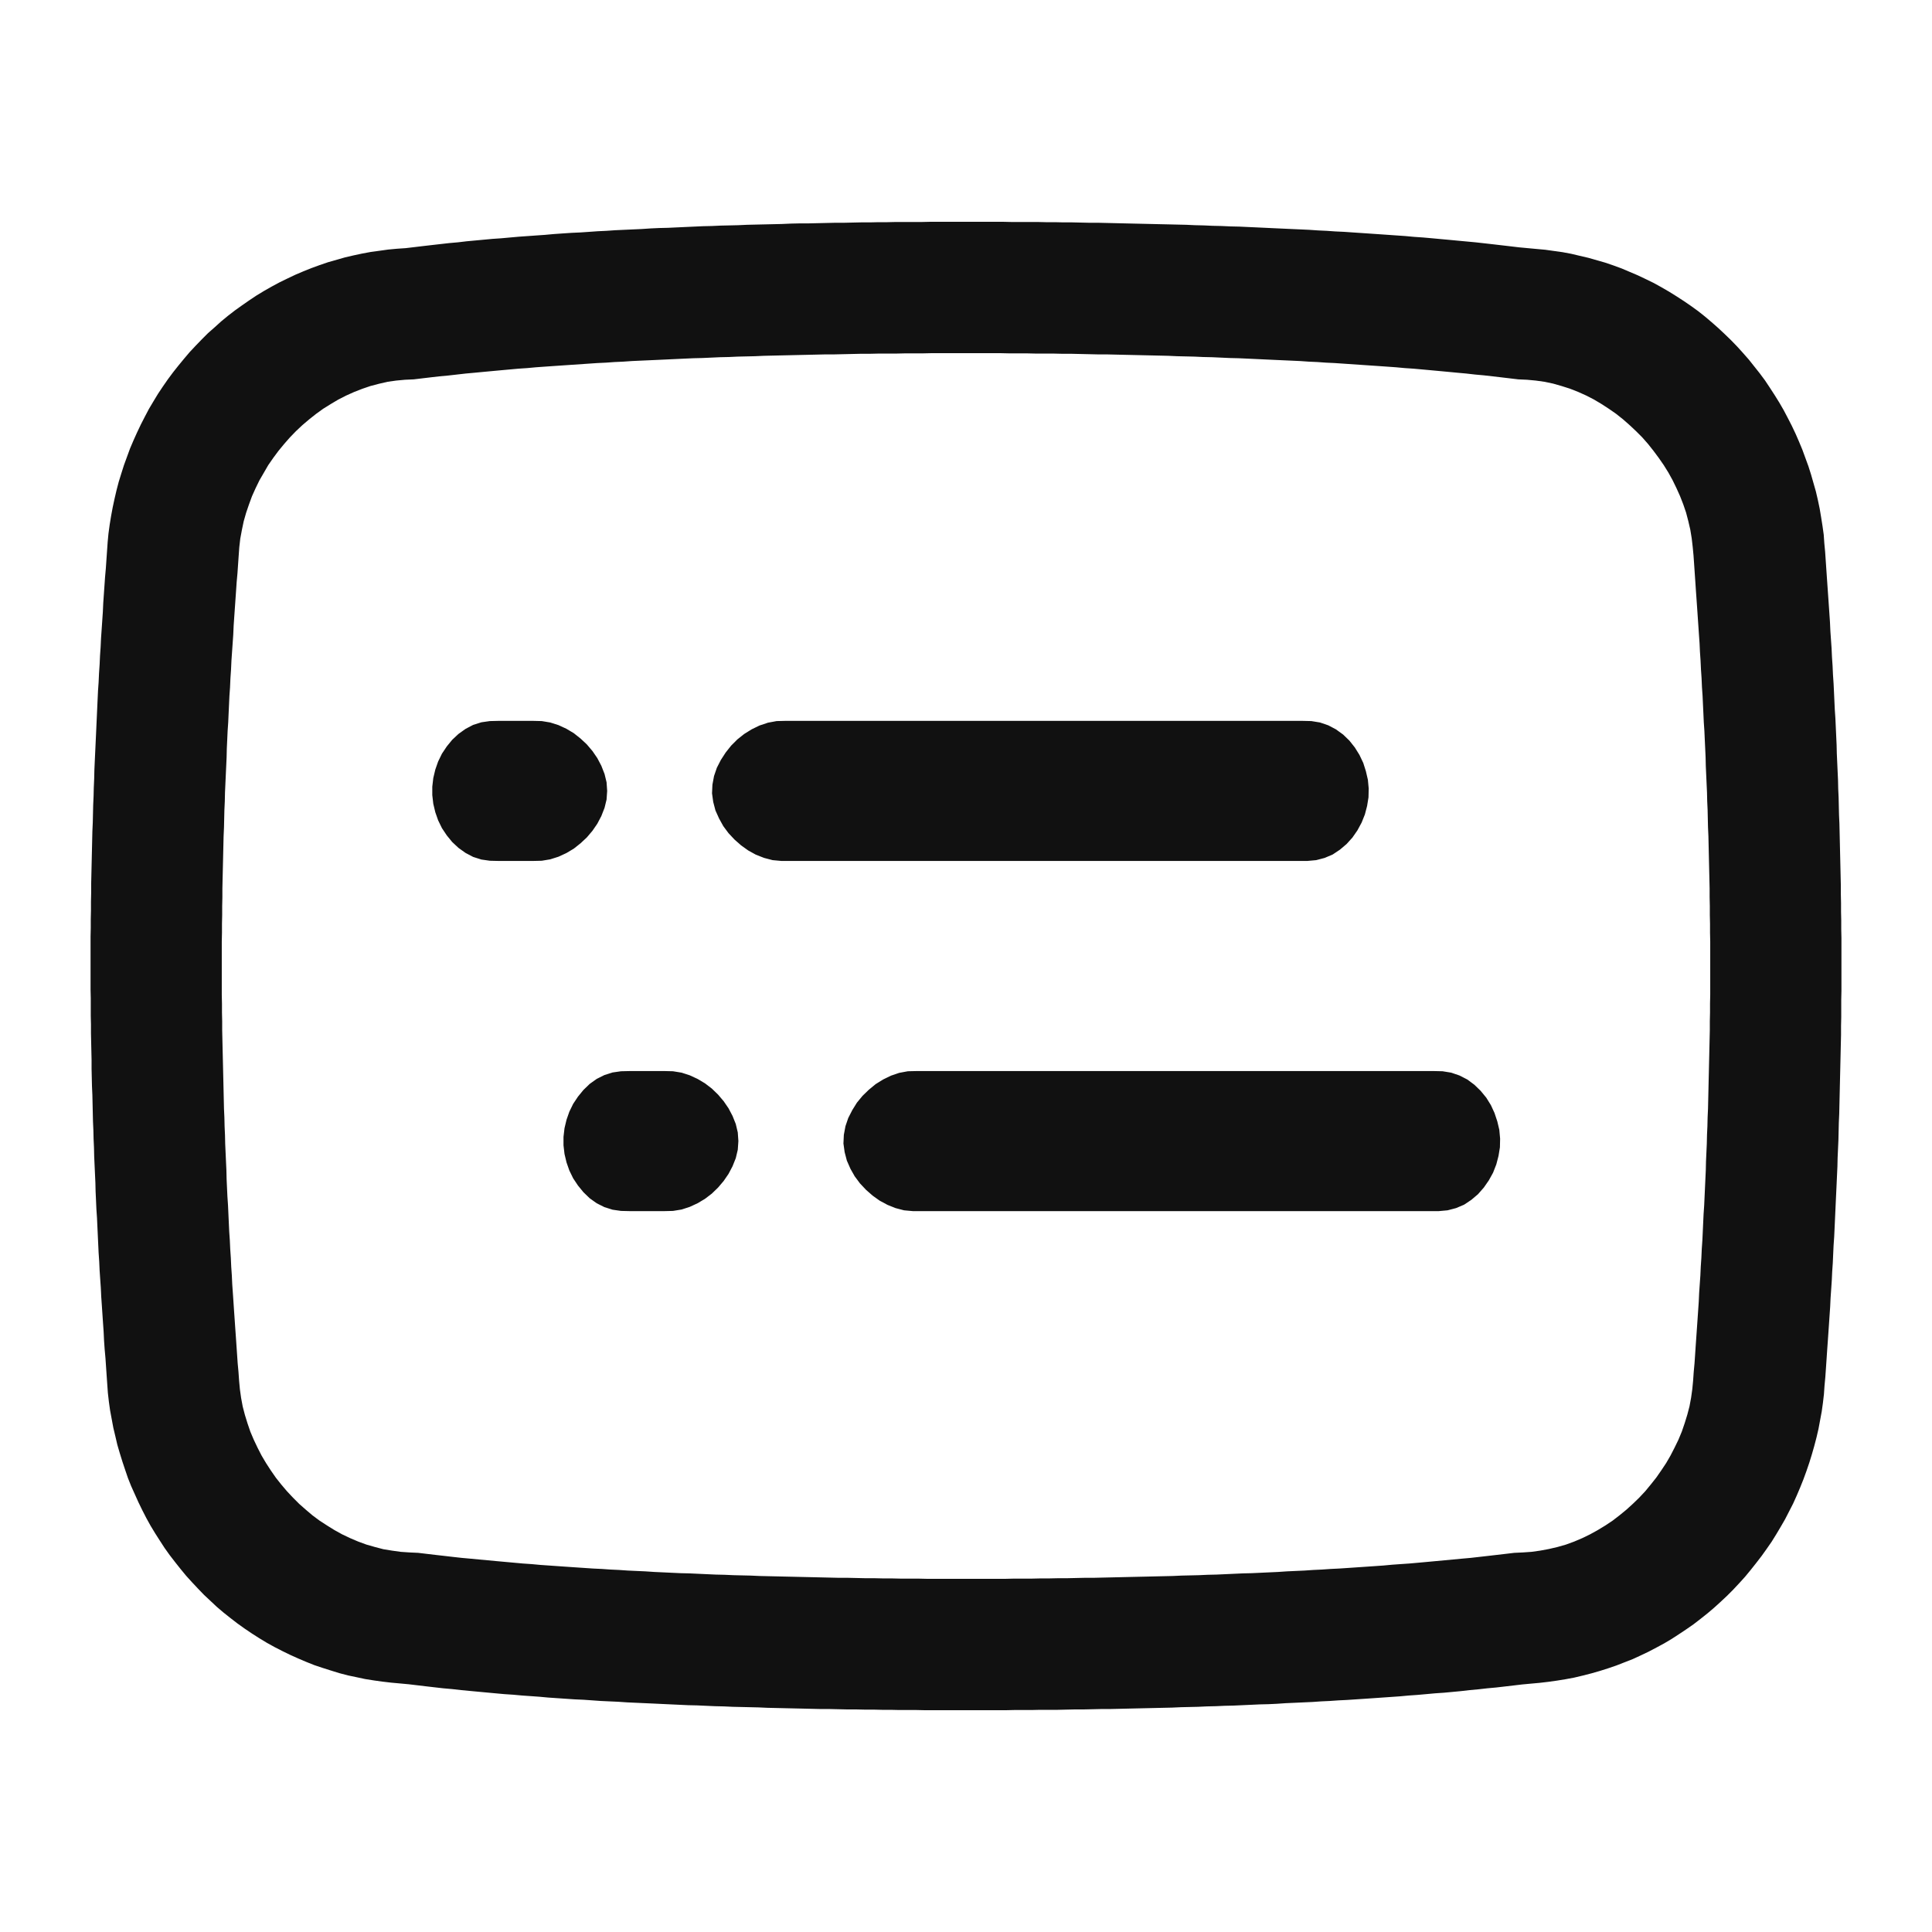
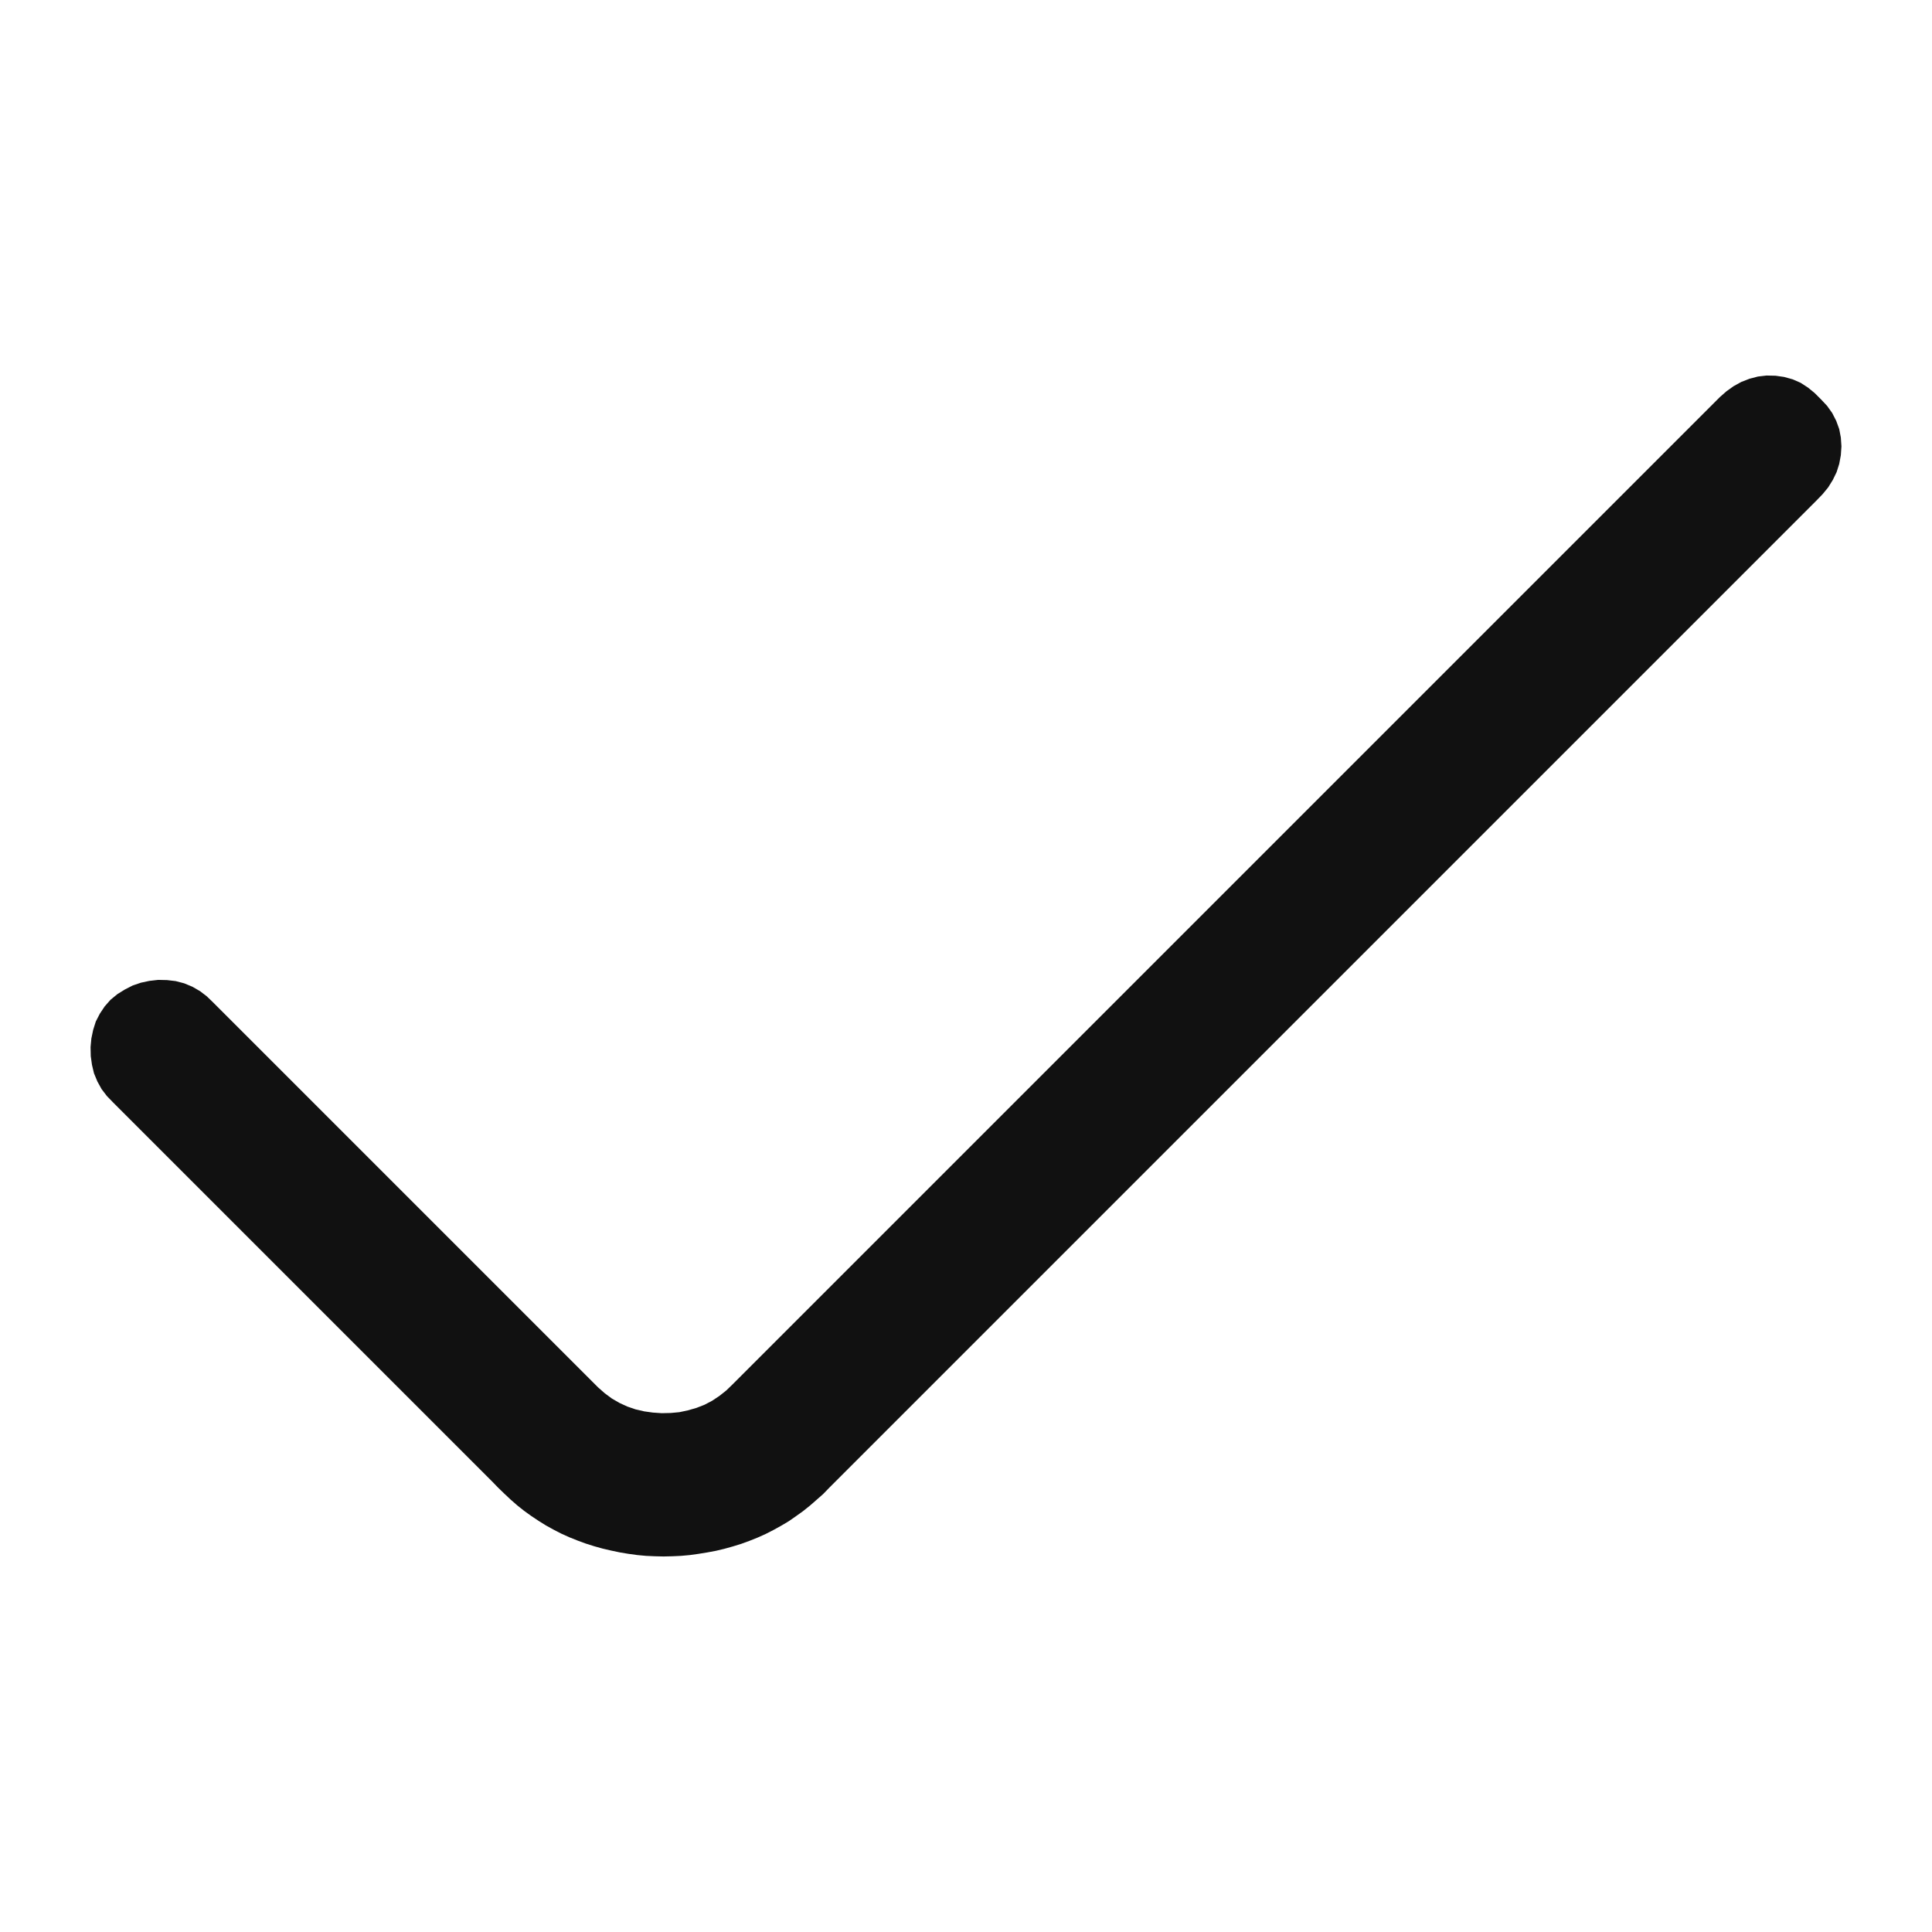
<svg xmlns="http://www.w3.org/2000/svg" width="22.0" height="22.0" viewBox="0 0 960.0 960.0">
-   <path d="M480.0 175.5L475.6 175.5L471.2 175.5L466.8 175.5L462.4 175.5L458.0 175.6L453.7 175.6L449.3 175.6L445.0 175.7L440.7 175.7L436.3 175.7L431.9 175.8L427.5 175.8L423.1 175.9L418.7 176.0L414.4 176.1L410.1 176.1L405.8 176.2L401.5 176.3L397.0 176.4L392.6 176.5L388.2 176.6L383.8 176.7L379.5 176.8L375.1 177.0L370.8 177.1L366.5 177.2L362.2 177.4L357.7 177.5L353.3 177.7L348.9 177.9L344.6 178.0L340.2 178.2L335.9 178.4L331.6 178.6L327.3 178.8L322.9 179.0L318.4 179.2L314.0 179.4L309.7 179.7L305.3 179.9L301.1 180.2L296.8 180.4L292.4 180.7L288.0 181.0L283.6 181.3L279.2 181.6L274.8 181.9L270.5 182.2L266.3 182.5L262.0 182.9L257.5 183.2L253.1 183.6L248.7 184.0L244.4 184.4L240.1 184.8L235.9 185.2L231.5 185.6L227.1 186.1L222.7 186.6L218.3 187.0L214.0 187.5L209.8 188.0L205.6 188.5L201.2 188.7L196.9 189.1L192.6 189.7L188.3 190.7L184.1 191.8L180.0 193.2L175.9 194.8L171.9 196.6L168.0 198.6L164.3 200.8L160.6 203.1L157.0 205.7L153.6 208.4L150.3 211.2L147.1 214.2L144.1 217.3L141.2 220.6L138.4 224.0L135.8 227.5L133.3 231.1L131.1 234.9L128.9 238.7L127.0 242.6L125.2 246.6L123.7 250.7L122.3 254.8L121.1 259.0L120.2 263.3L119.4 267.6L118.9 271.9L118.6 276.1L118.3 280.4L118.0 284.8L117.6 289.2L117.3 293.6L117.0 297.9L116.7 302.2L116.4 306.5L116.1 310.9L115.9 315.4L115.6 319.7L115.3 324.0L115.0 328.3L114.8 332.7L114.5 337.1L114.3 341.6L114.0 345.8L113.8 350.1L113.6 354.5L113.4 358.9L113.1 363.3L112.9 367.7L112.7 372.0L112.6 376.3L112.4 380.7L112.2 385.0L112.0 389.4L111.8 393.8L111.7 398.2L111.5 402.5L111.4 406.8L111.3 411.2L111.1 415.6L111.0 420.0L110.9 424.3L110.8 428.6L110.7 432.9L110.6 437.2L110.5 441.6L110.5 445.9L110.4 450.3L110.4 454.6L110.3 459.0L110.3 463.4L110.2 467.8L110.2 472.2L110.2 476.7L110.2 481.1L110.2 485.5L110.2 490.0L110.2 494.4L110.3 498.8L110.3 503.2L110.4 507.5L110.4 511.9L110.5 516.3L110.6 520.6L110.7 524.9L110.8 529.2L110.9 533.5L111.0 537.8L111.1 542.2L111.2 546.6L111.3 551.0L111.5 555.3L111.6 559.7L111.8 564.0L111.9 568.4L112.1 572.8L112.3 577.2L112.5 581.5L112.6 585.9L112.8 590.2L113.0 594.5L113.3 598.9L113.5 603.3L113.7 607.7L113.9 612.0L114.2 616.3L114.4 620.7L114.7 625.1L114.9 629.5L115.2 633.8L115.4 638.2L115.7 642.4L116.0 646.8L116.3 651.3L116.6 655.6L116.9 660.0L117.2 664.2L117.5 668.6L117.8 673.0L118.1 677.4L118.5 681.7L118.8 686.0L119.2 690.3L119.8 694.6L120.6 698.9L121.7 703.1L123.0 707.3L124.4 711.4L126.1 715.4L128.0 719.4L130.0 723.3L132.2 727.0L134.6 730.7L137.1 734.3L139.8 737.7L142.6 741.0L145.6 744.2L148.7 747.3L152.0 750.2L155.3 753.0L158.8 755.6L162.5 758.0L166.2 760.3L170.0 762.4L174.0 764.3L178.0 766.0L182.1 767.5L186.3 768.7L190.5 769.8L194.8 770.5L199.1 771.1L203.5 771.4L207.8 771.6L212.0 772.1L216.2 772.6L220.6 773.1L224.9 773.6L229.4 774.1L233.8 774.5L238.0 774.9L242.3 775.3L246.6 775.7L251.0 776.1L255.4 776.5L259.8 776.9L264.2 777.2L268.5 777.6L272.8 777.9L277.1 778.2L281.4 778.5L285.8 778.8L290.3 779.1L294.7 779.4L299.0 779.6L303.3 779.9L307.6 780.1L311.9 780.4L316.3 780.6L320.7 780.8L325.2 781.1L329.6 781.3L333.8 781.5L338.1 781.7L342.5 781.8L346.8 782.0L351.2 782.2L355.6 782.4L360.0 782.5L364.5 782.7L368.7 782.8L373.0 782.9L377.4 783.1L381.7 783.2L386.1 783.3L390.5 783.4L394.9 783.5L399.3 783.6L403.7 783.7L408.0 783.8L412.3 783.9L416.6 784.0L421.0 784.0L425.4 784.1L429.8 784.2L434.2 784.2L438.6 784.3L442.9 784.3L447.2 784.4L451.6 784.4L455.9 784.4L460.3 784.5L464.6 784.5L469.0 784.5L473.4 784.5L477.9 784.5L482.3 784.5L486.7 784.5L491.1 784.5L495.5 784.5L499.9 784.5L504.2 784.4L508.6 784.4L512.9 784.4L517.2 784.3L521.5 784.3L526.0 784.2L530.4 784.2L534.8 784.1L539.1 784.0L543.5 784.0L547.8 783.9L552.2 783.8L556.5 783.7L560.8 783.6L565.3 783.5L569.7 783.4L574.1 783.3L578.4 783.2L582.8 783.1L587.1 782.9L591.4 782.8L595.7 782.7L600.1 782.5L604.5 782.4L608.9 782.2L613.3 782.0L617.7 781.8L622.0 781.7L626.3 781.5L630.6 781.3L635.0 781.1L639.4 780.8L643.8 780.6L648.2 780.4L652.6 780.1L656.9 779.9L661.2 779.6L665.4 779.4L669.9 779.1L674.3 778.8L678.7 778.5L683.1 778.2L687.4 777.9L691.7 777.5L695.9 777.2L700.3 776.9L704.8 776.5L709.2 776.1L713.5 775.7L717.8 775.3L722.1 774.9L726.3 774.5L730.8 774.1L735.2 773.6L739.6 773.1L743.9 772.6L748.2 772.1L752.4 771.6L756.7 771.4L761.0 771.1L765.3 770.5L769.6 769.7L773.9 768.7L778.1 767.5L782.2 766.0L786.2 764.3L790.1 762.4L793.9 760.3L797.7 758.0L801.3 755.6L804.8 752.9L808.1 750.2L811.4 747.2L814.5 744.2L817.5 741.0L820.3 737.6L823.0 734.2L825.5 730.6L827.9 727.0L830.1 723.2L832.1 719.3L834.0 715.4L835.7 711.3L837.1 707.2L838.4 703.0L839.5 698.8L840.3 694.5L840.9 690.2L841.3 686.0L841.6 681.7L842.0 677.4L842.3 673.0L842.6 668.5L842.9 664.2L843.2 659.9L843.5 655.6L843.8 651.2L844.1 646.8L844.3 642.4L844.6 638.1L844.9 633.8L845.1 629.4L845.4 625.0L845.6 620.6L845.9 616.3L846.1 612.0L846.3 607.6L846.5 603.3L846.8 598.9L847.0 594.5L847.2 590.1L847.4 585.8L847.6 581.5L847.7 577.1L847.9 572.7L848.1 568.3L848.2 563.9L848.4 559.6L848.5 555.3L848.7 550.9L848.8 546.5L848.9 542.2L849.0 537.7L849.1 533.5L849.2 529.2L849.3 524.9L849.4 520.5L849.5 516.2L849.6 511.8L849.6 507.5L849.7 503.1L849.7 498.7L849.8 494.3L849.8 489.9L849.8 485.5L849.8 481.0L849.8 476.6L849.8 472.2L849.8 467.8L849.7 463.4L849.7 459.0L849.6 454.6L849.6 450.2L849.5 445.8L849.5 441.5L849.4 437.2L849.3 432.9L849.2 428.6L849.1 424.3L849.0 419.9L848.9 415.5L848.7 411.1L848.6 406.8L848.5 402.4L848.3 398.1L848.2 393.8L848.0 389.4L847.8 385.0L847.6 380.6L847.5 376.2L847.3 371.9L847.1 367.6L846.9 363.2L846.6 358.8L846.4 354.4L846.2 350.1L846.0 345.8L845.7 341.5L845.5 337.0L845.2 332.6L845.0 328.3L844.7 323.9L844.5 319.6L844.2 315.3L843.9 310.9L843.6 306.5L843.3 302.1L843.0 297.8L842.7 293.6L842.4 289.1L842.1 284.7L841.8 280.3L841.5 276.0L841.1 271.8L840.6 267.5L839.9 263.2L838.9 258.9L837.8 254.7L836.4 250.6L834.8 246.5L833.0 242.5L831.1 238.6L829.0 234.8L826.7 231.1L824.2 227.5L821.6 224.0L818.9 220.6L816.0 217.3L812.9 214.2L809.7 211.2L806.4 208.3L803.0 205.6L799.4 203.1L795.7 200.7L792.0 198.5L788.1 196.5L784.1 194.7L780.0 193.1L775.9 191.8L771.7 190.6L767.4 189.7L763.1 189.1L758.8 188.7L754.4 188.5L750.2 188.0L746.0 187.5L741.7 187.0L737.3 186.5L732.9 186.1L728.5 185.6L724.1 185.2L719.9 184.8L715.6 184.4L711.3 184.0L706.9 183.6L702.5 183.2L698.0 182.9L693.7 182.5L689.5 182.2L685.2 181.9L680.8 181.6L676.4 181.3L672.0 181.0L667.6 180.7L663.2 180.4L658.9 180.2L654.7 179.9L650.3 179.7L646.0 179.4L641.6 179.2L637.1 179.0L632.7 178.8L628.4 178.6L624.1 178.4L619.8 178.2L615.4 178.0L611.1 177.9L606.7 177.7L602.3 177.5L597.8 177.4L593.5 177.2L589.2 177.1L584.9 177.0L580.5 176.8L576.2 176.7L571.8 176.6L567.4 176.5L563.0 176.4L558.5 176.3L554.2 176.2L549.9 176.1L545.6 176.1L541.3 176.0L536.9 175.9L532.5 175.8L528.1 175.8L523.7 175.7L519.3 175.7L515.0 175.7L510.7 175.6L506.3 175.6L502.0 175.6L497.6 175.5L493.2 175.5L488.8 175.5L484.4 175.5L480.0 175.5ZM201.6 123.3L205.8 122.8L210.0 122.3L214.3 121.8L218.7 121.3L223.1 120.8L227.6 120.4L231.8 119.9L236.1 119.5L240.4 119.1L244.7 118.7L249.1 118.4L253.5 118.0L258.0 117.6L262.3 117.3L266.5 117.0L270.8 116.7L275.2 116.3L279.5 116.0L284.0 115.7L288.4 115.5L292.8 115.2L297.0 114.9L301.3 114.7L305.6 114.4L310.0 114.2L314.4 114.0L318.8 113.8L323.3 113.5L327.6 113.3L331.9 113.2L336.2 113.0L340.5 112.8L344.9 112.6L349.3 112.4L353.7 112.3L358.1 112.1L362.5 112.0L366.8 111.9L371.1 111.7L375.4 111.6L379.8 111.5L384.1 111.4L388.5 111.3L393.0 111.1L397.4 111.0L401.7 111.0L406.0 110.9L410.3 110.8L414.7 110.7L419.0 110.7L423.4 110.6L427.8 110.5L432.2 110.5L436.7 110.4L441.0 110.4L445.3 110.3L449.6 110.3L454.0 110.3L458.3 110.3L462.7 110.2L467.1 110.2L471.5 110.2L475.9 110.2L480.3 110.2L484.8 110.2L489.2 110.2L493.6 110.2L498.0 110.2L502.3 110.3L506.7 110.3L511.0 110.3L515.3 110.3L519.6 110.4L524.0 110.4L528.4 110.5L532.8 110.5L537.2 110.6L541.6 110.7L546.0 110.7L550.3 110.8L554.6 110.9L558.9 111.0L563.2 111.1L567.7 111.2L572.1 111.3L576.5 111.4L580.9 111.5L585.2 111.6L589.5 111.7L593.8 111.9L598.1 112.0L602.5 112.2L607.0 112.3L611.4 112.5L615.8 112.6L620.1 112.8L624.5 113.0L628.8 113.2L633.0 113.4L637.4 113.6L641.8 113.8L646.3 114.0L650.6 114.2L655.0 114.5L659.3 114.7L663.6 115.0L667.9 115.2L672.2 115.5L676.7 115.8L681.1 116.1L685.5 116.4L689.8 116.7L694.1 117.0L698.4 117.3L702.7 117.7L707.1 118.0L711.6 118.4L715.9 118.8L720.3 119.2L724.5 119.6L728.8 120.0L733.1 120.4L737.6 120.9L742.0 121.4L746.3 121.9L750.6 122.4L754.8 122.9L759.1 123.3L763.4 123.7L767.8 124.1L772.1 124.7L776.4 125.3L780.7 126.1L784.9 127.1L789.2 128.1L793.4 129.3L797.6 130.5L801.7 131.9L805.8 133.4L809.8 135.1L813.8 136.8L817.8 138.7L821.7 140.6L825.5 142.7L829.3 144.9L833.0 147.2L836.7 149.6L840.2 152.0L843.8 154.6L847.2 157.3L850.5 160.1L853.8 163.0L857.0 166.0L860.1 169.0L863.2 172.2L866.1 175.4L869.0 178.7L871.7 182.1L874.4 185.5L877.0 189.0L879.4 192.6L881.8 196.3L884.1 200.0L886.3 203.8L888.3 207.6L890.3 211.5L892.2 215.5L893.9 219.4L895.6 223.5L897.1 227.6L898.6 231.7L899.9 235.8L901.1 240.0L902.3 244.2L903.3 248.5L904.2 252.8L904.9 257.0L905.6 261.4L906.2 265.7L906.5 270.0L906.9 274.2L907.2 278.6L907.5 283.0L907.8 287.4L908.1 291.7L908.4 296.0L908.7 300.3L909.0 304.7L909.3 309.1L909.5 313.5L909.8 317.8L910.1 322.1L910.3 326.5L910.6 330.9L910.8 335.3L911.1 339.7L911.3 343.9L911.5 348.3L911.7 352.6L912.0 357.0L912.2 361.4L912.4 365.8L912.6 370.1L912.7 374.4L912.9 378.8L913.1 383.2L913.3 387.6L913.4 392.0L913.6 396.3L913.7 400.6L913.8 404.9L914.0 409.3L914.1 413.7L914.2 418.1L914.3 422.5L914.4 426.8L914.5 431.1L914.6 435.5L914.7 439.9L914.7 444.3L914.8 448.7L914.8 453.0L914.9 457.3L914.9 461.7L915.0 466.0L915.0 470.4L915.0 474.8L915.0 479.2L915.0 483.6L915.0 488.0L915.0 492.4L914.9 496.8L914.9 501.1L914.9 505.5L914.8 509.8L914.8 514.2L914.7 518.6L914.6 523.0L914.5 527.3L914.4 531.7L914.3 536.0L914.2 540.3L914.1 544.7L914.0 549.1L913.9 553.5L913.7 557.9L913.6 562.2L913.5 566.5L913.3 570.9L913.1 575.3L913.0 579.7L912.8 584.0L912.6 588.4L912.4 592.7L912.2 597.0L912.0 601.4L911.8 605.8L911.6 610.2L911.4 614.5L911.1 618.8L910.9 623.1L910.7 627.6L910.4 632.0L910.2 636.3L909.9 640.7L909.6 645.0L909.4 649.3L909.1 653.7L908.8 658.1L908.5 662.5L908.2 666.8L907.9 671.0L907.6 675.5L907.3 679.9L907.0 684.2L906.6 688.5L906.3 692.8L905.8 697.1L905.2 701.4L904.4 705.7L903.6 710.0L902.6 714.3L901.5 718.5L900.3 722.7L899.0 726.9L897.6 731.0L896.1 735.1L894.5 739.1L892.8 743.1L891.0 747.1L889.0 751.0L887.0 754.9L884.8 758.7L882.6 762.4L880.3 766.1L877.8 769.7L875.3 773.2L872.6 776.7L869.9 780.1L867.1 783.5L864.2 786.7L861.2 789.9L858.1 793.0L854.9 796.0L851.7 798.9L848.4 801.7L845.0 804.4L841.5 807.1L837.9 809.6L834.3 812.0L830.6 814.4L826.9 816.6L823.0 818.7L819.2 820.7L815.2 822.6L811.3 824.4L807.2 826.0L803.1 827.6L799.0 829.0L794.9 830.3L790.7 831.5L786.4 832.6L782.2 833.6L777.9 834.4L773.6 835.1L769.3 835.7L765.0 836.2L760.6 836.6L756.3 837.0L752.1 837.5L747.8 838.0L743.5 838.5L739.1 838.9L734.7 839.4L730.3 839.8L726.0 840.3L721.8 840.7L717.5 841.1L713.1 841.4L708.7 841.8L704.2 842.2L699.9 842.5L695.6 842.9L691.3 843.2L687.0 843.5L682.7 843.8L678.3 844.1L673.8 844.4L669.3 844.7L665.1 844.9L660.8 845.2L656.5 845.4L652.2 845.7L647.8 845.9L643.4 846.1L638.9 846.3L634.5 846.6L630.3 846.8L626.0 846.9L621.7 847.1L617.3 847.3L612.9 847.5L608.5 847.6L604.1 847.8L599.6 847.9L595.4 848.1L591.1 848.2L586.8 848.3L582.4 848.5L578.0 848.6L573.7 848.7L569.2 848.8L564.8 848.9L560.4 849.0L556.1 849.1L551.8 849.2L547.5 849.2L543.2 849.3L538.8 849.4L534.4 849.4L530.0 849.5L525.6 849.6L521.1 849.6L516.8 849.6L512.5 849.7L508.2 849.7L503.9 849.7L499.5 849.8L495.1 849.8L490.7 849.8L486.3 849.8L481.9 849.8L477.4 849.8L473.0 849.8L468.6 849.8L464.2 849.8L459.8 849.8L455.5 849.7L451.1 849.7L446.8 849.7L442.5 849.6L438.2 849.6L433.8 849.5L429.4 849.5L425.0 849.4L420.6 849.4L416.2 849.3L411.9 849.2L407.5 849.2L403.2 849.1L399.0 849.0L394.5 848.9L390.1 848.8L385.7 848.7L381.3 848.6L376.9 848.4L372.6 848.3L368.3 848.2L364.0 848.1L359.7 847.9L355.3 847.8L350.8 847.6L346.4 847.4L342.0 847.3L337.7 847.1L333.4 846.9L329.1 846.7L324.9 846.5L320.4 846.3L316.0 846.1L311.6 845.9L307.2 845.6L302.8 845.4L298.5 845.2L294.3 844.9L290.0 844.6L285.5 844.4L281.1 844.1L276.7 843.8L272.3 843.5L268.0 843.1L263.8 842.8L259.5 842.5L255.1 842.1L250.6 841.8L246.2 841.4L241.9 841.0L237.6 840.6L233.3 840.2L229.1 839.8L224.7 839.3L220.2 838.9L215.8 838.4L211.5 837.9L207.3 837.4L203.1 836.9L198.8 836.5L194.4 836.1L190.1 835.6L185.8 835.0L181.4 834.3L177.2 833.4L172.9 832.5L168.7 831.4L164.5 830.1L160.4 828.8L156.2 827.4L152.2 825.8L148.2 824.1L144.2 822.3L140.3 820.4L136.4 818.4L132.6 816.3L128.8 814.0L125.2 811.7L121.5 809.2L118.0 806.7L114.5 804.0L111.1 801.3L107.8 798.5L104.6 795.5L101.4 792.5L98.4 789.4L95.4 786.2L92.5 783.0L89.7 779.6L87.0 776.2L84.3 772.7L81.8 769.2L79.4 765.5L77.1 761.9L74.8 758.1L72.7 754.3L70.7 750.4L68.8 746.5L67.0 742.5L65.2 738.5L63.6 734.5L62.2 730.4L60.8 726.2L59.5 722.0L58.3 717.9L57.3 713.6L56.3 709.4L55.5 705.1L54.7 700.8L54.1 696.5L53.6 692.1L53.3 687.9L53.0 683.6L52.7 679.2L52.4 674.8L52.0 670.4L51.7 666.1L51.5 661.8L51.2 657.5L50.9 653.1L50.6 648.6L50.3 644.3L50.1 640.0L49.8 635.7L49.5 631.3L49.3 626.9L49.0 622.5L48.8 618.2L48.6 613.9L48.4 609.6L48.2 605.2L47.9 600.8L47.7 596.3L47.5 592.0L47.4 587.7L47.2 583.4L47.0 579.0L46.8 574.6L46.7 570.2L46.5 565.9L46.4 561.6L46.2 557.2L46.1 552.9L46.0 548.5L45.9 544.1L45.7 539.7L45.6 535.4L45.5 531.0L45.5 526.7L45.4 522.3L45.3 517.9L45.2 513.5L45.2 509.1L45.1 504.8L45.1 500.5L45.1 496.1L45.0 491.8L45.0 487.4L45.0 483.0L45.0 478.6L45.0 474.2L45.0 469.8L45.0 465.4L45.1 461.0L45.1 456.7L45.2 452.4L45.2 448.0L45.3 443.6L45.3 439.2L45.4 434.8L45.5 430.5L45.6 426.2L45.7 421.8L45.8 417.5L45.9 413.1L46.1 408.7L46.2 404.3L46.3 400.0L46.5 395.6L46.6 391.4L46.8 386.9L46.9 382.5L47.1 378.1L47.3 373.8L47.5 369.5L47.7 365.2L47.9 360.8L48.1 356.4L48.3 352.0L48.5 347.6L48.7 343.3L49.0 339.0L49.2 334.6L49.5 330.2L49.7 325.8L50.0 321.5L50.2 317.2L50.5 312.9L50.8 308.5L51.1 304.1L51.3 299.7L51.6 295.4L51.9 291.1L52.2 286.8L52.6 282.3L52.9 277.9L53.2 273.6L53.5 269.3L53.9 265.1L54.5 260.7L55.2 256.4L56.0 252.1L56.9 247.9L57.9 243.6L59.0 239.4L60.3 235.2L61.6 231.1L63.1 227.0L64.6 222.9L66.3 218.9L68.1 214.9L70.0 210.9L72.0 207.0L74.0 203.2L76.2 199.5L78.5 195.7L80.9 192.1L83.4 188.5L86.0 185.0L88.7 181.6L91.5 178.2L94.3 174.9L97.3 171.7L100.3 168.6L103.4 165.5L106.7 162.6L109.9 159.7L113.3 156.9L116.8 154.2L120.3 151.7L123.9 149.2L127.5 146.8L131.3 144.5L135.0 142.4L138.9 140.3L142.8 138.4L146.8 136.5L150.8 134.8L154.8 133.2L158.9 131.7L163.0 130.3L167.2 129.1L171.4 127.9L175.7 126.9L179.9 126.0L184.2 125.2L188.6 124.6L192.9 124.0L197.2 123.6L201.6 123.3ZM649.6 427.8L645.2 427.8L640.9 427.8L636.5 427.8L632.2 427.8L627.8 427.8L623.5 427.8L619.1 427.8L614.8 427.8L610.4 427.8L606.0 427.8L601.7 427.8L597.3 427.8L593.0 427.8L588.6 427.8L584.3 427.8L579.9 427.8L575.6 427.8L571.2 427.8L566.8 427.8L562.5 427.8L558.1 427.8L553.8 427.8L549.4 427.8L545.1 427.8L540.7 427.8L536.4 427.8L532.0 427.8L527.6 427.8L523.3 427.8L518.9 427.8L514.6 427.8L510.2 427.8L505.9 427.8L501.5 427.8L497.2 427.8L492.8 427.8L488.4 427.8L484.1 427.8L479.7 427.8L475.4 427.8L471.0 427.8L466.7 427.8L462.3 427.8L458.0 427.8L453.6 427.8L449.2 427.8L444.9 427.8L440.5 427.8L436.2 427.8L431.8 427.8L427.5 427.8L423.1 427.8L418.8 427.8L414.4 427.8L410.0 427.8L405.7 427.8L401.3 427.8L397.0 427.8L392.6 427.8L388.3 427.8L383.9 427.4L379.7 426.3L375.6 424.7L371.8 422.6L368.3 420.1L365.0 417.2L362.0 414.0L359.4 410.5L357.3 406.7L355.5 402.7L354.4 398.5L353.8 394.2L354.0 389.9L354.8 385.6L356.2 381.5L358.2 377.6L360.6 373.9L363.3 370.5L366.4 367.4L369.8 364.7L373.5 362.4L377.4 360.5L381.6 359.1L385.9 358.3L390.2 358.2L394.6 358.2L398.9 358.2L403.3 358.2L407.6 358.2L412.0 358.2L416.4 358.2L420.7 358.2L425.1 358.2L429.4 358.2L433.8 358.2L438.1 358.2L442.5 358.2L446.8 358.2L451.2 358.2L455.5 358.2L459.9 358.2L464.3 358.2L468.6 358.2L473.0 358.2L477.3 358.2L481.7 358.2L486.0 358.2L490.4 358.2L494.7 358.2L499.1 358.2L503.5 358.2L507.8 358.2L512.2 358.2L516.5 358.2L520.9 358.2L525.2 358.2L529.6 358.2L533.9 358.2L538.3 358.2L542.7 358.2L547.0 358.2L551.4 358.2L555.7 358.2L560.1 358.2L564.4 358.2L568.8 358.2L573.1 358.2L577.5 358.2L581.9 358.2L586.2 358.2L590.6 358.2L594.9 358.2L599.3 358.2L603.6 358.2L608.0 358.2L612.3 358.2L616.7 358.2L621.1 358.2L625.4 358.2L629.8 358.2L634.1 358.2L638.5 358.2L642.8 358.2L647.2 358.2L651.6 358.3L655.9 359.0L660.0 360.4L663.8 362.4L667.4 365.0L670.5 368.0L673.2 371.4L675.5 375.1L677.4 379.1L678.7 383.2L679.7 387.5L680.1 391.8L680.0 396.2L679.3 400.5L678.2 404.7L676.6 408.7L674.5 412.6L672.0 416.2L669.1 419.4L665.8 422.2L662.2 424.6L658.2 426.3L654.0 427.4L649.6 427.8ZM714.9 601.8L710.5 601.8L706.2 601.8L701.8 601.8L697.5 601.8L693.1 601.8L688.8 601.8L684.4 601.8L680.1 601.8L675.7 601.8L671.3 601.8L667.0 601.8L662.6 601.8L658.3 601.8L653.9 601.8L649.6 601.8L645.2 601.8L640.9 601.8L636.5 601.8L632.1 601.8L627.8 601.8L623.4 601.8L619.1 601.8L614.7 601.8L610.4 601.8L606.0 601.8L601.7 601.8L597.3 601.8L592.9 601.8L588.6 601.8L584.2 601.8L579.9 601.8L575.5 601.8L571.2 601.8L566.8 601.8L562.5 601.8L558.1 601.8L553.8 601.8L549.4 601.8L545.0 601.8L540.7 601.8L536.3 601.8L532.0 601.8L527.6 601.8L523.3 601.8L518.9 601.8L514.6 601.8L510.2 601.8L505.8 601.8L501.5 601.8L497.1 601.8L492.8 601.8L488.4 601.8L484.1 601.8L479.7 601.8L475.4 601.8L471.0 601.8L466.6 601.8L462.3 601.8L457.9 601.8L453.6 601.8L449.2 601.4L445.0 600.3L441.0 598.7L437.1 596.6L433.6 594.1L430.3 591.2L427.3 588.0L424.7 584.5L422.6 580.8L420.8 576.7L419.7 572.5L419.1 568.2L419.3 563.9L420.1 559.6L421.5 555.5L423.5 551.6L425.8 547.9L428.6 544.5L431.7 541.5L435.1 538.7L438.8 536.4L442.7 534.5L446.8 533.1L451.1 532.3L455.5 532.2L459.8 532.2L464.2 532.2L468.5 532.2L472.9 532.2L477.3 532.2L481.6 532.2L486.0 532.2L490.3 532.2L494.7 532.2L499.0 532.2L503.4 532.2L507.7 532.2L512.1 532.2L516.5 532.2L520.8 532.2L525.2 532.2L529.5 532.2L533.9 532.2L538.2 532.2L542.6 532.2L546.9 532.2L551.3 532.2L555.7 532.2L560.0 532.2L564.4 532.2L568.7 532.2L573.1 532.2L577.4 532.2L581.8 532.2L586.1 532.2L590.5 532.2L594.9 532.2L599.2 532.2L603.6 532.2L607.9 532.2L612.3 532.2L616.6 532.2L621.0 532.2L625.3 532.2L629.7 532.2L634.1 532.2L638.4 532.2L642.8 532.2L647.1 532.2L651.5 532.2L655.8 532.2L660.2 532.2L664.5 532.2L668.9 532.2L673.3 532.2L677.6 532.2L682.0 532.2L686.3 532.2L690.7 532.2L695.0 532.2L699.4 532.2L703.7 532.2L708.1 532.2L712.4 532.2L716.8 532.3L721.1 533.0L725.2 534.4L729.1 536.4L732.6 539.0L735.7 542.0L738.5 545.4L740.8 549.1L742.6 553.0L744.0 557.2L745.0 561.4L745.4 565.8L745.3 570.1L744.6 574.4L743.5 578.6L741.9 582.7L739.8 586.5L737.3 590.1L734.4 593.4L731.1 596.2L727.5 598.6L723.5 600.3L719.3 601.4L714.9 601.8ZM301.7 393.0L301.4 397.3L300.4 401.4L298.8 405.5L296.8 409.3L294.4 412.8L291.6 416.1L288.5 419.0L285.1 421.7L281.4 423.9L277.5 425.7L273.4 427.0L269.2 427.7L264.9 427.8L260.6 427.8L256.3 427.8L252.0 427.8L247.7 427.8L243.4 427.7L239.2 427.1L235.1 425.8L231.3 423.8L227.8 421.3L224.7 418.4L222.0 415.1L219.6 411.5L217.7 407.6L216.3 403.6L215.3 399.4L214.8 395.1L214.8 390.9L215.3 386.6L216.3 382.4L217.7 378.4L219.6 374.5L222.0 370.9L224.7 367.6L227.8 364.7L231.3 362.2L235.1 360.2L239.2 358.9L243.4 358.3L247.7 358.2L252.0 358.2L256.3 358.2L260.6 358.2L264.9 358.2L269.2 358.3L273.4 359.0L277.5 360.3L281.4 362.1L285.1 364.3L288.5 367.0L291.6 369.9L294.4 373.2L296.8 376.7L298.8 380.5L300.4 384.6L301.4 388.7L301.7 393.0ZM366.9 567.0L366.6 571.3L365.6 575.5L364.0 579.5L362.0 583.3L359.6 586.8L356.8 590.1L353.7 593.1L350.3 595.7L346.6 597.9L342.7 599.7L338.7 601.0L334.4 601.7L330.1 601.8L325.8 601.8L321.5 601.8L317.3 601.8L313.0 601.8L308.6 601.7L304.4 601.1L300.3 599.8L296.5 597.9L293.0 595.4L289.9 592.4L287.2 589.1L284.8 585.5L282.9 581.6L281.5 577.6L280.5 573.4L280.0 569.1L280.0 564.9L280.5 560.6L281.5 556.4L282.9 552.4L284.8 548.5L287.2 544.9L289.9 541.6L293.0 538.6L296.5 536.1L300.3 534.2L304.4 532.9L308.6 532.3L313.0 532.2L317.3 532.2L321.5 532.2L325.8 532.2L330.1 532.2L334.4 532.3L338.7 533.0L342.7 534.3L346.6 536.1L350.3 538.3L353.7 540.9L356.8 543.9L359.6 547.2L362.0 550.7L364.0 554.5L365.6 558.5L366.6 562.7L366.9 567.0Z" fill="#111111" />
+   <path d="M54.9 496.8L52.0 500.1L49.6 503.7L47.6 507.6L46.3 511.7L45.4 516.0L45.0 520.3L45.1 524.8L45.7 529.1L46.7 533.3L48.4 537.4L50.5 541.2L53.1 544.6L56.2 547.8L59.3 550.9L62.4 554.0L65.4 557.0L68.5 560.1L71.6 563.2L74.7 566.3L77.8 569.4L80.9 572.5L83.9 575.5L87.0 578.6L90.1 581.7L93.2 584.8L96.3 587.9L99.4 591.0L102.5 594.1L105.5 597.1L108.6 600.2L111.7 603.3L114.8 606.4L117.9 609.5L121.0 612.6L124.1 615.7L127.1 618.7L130.2 621.8L133.3 624.9L136.4 628.0L139.5 631.1L142.6 634.2L145.6 637.2L148.7 640.3L151.8 643.4L154.9 646.5L158.0 649.6L161.1 652.7L164.2 655.8L167.2 658.8L170.3 661.9L173.4 665.0L176.5 668.1L179.6 671.2L182.7 674.3L185.7 677.3L188.8 680.4L191.9 683.5L195.0 686.6L198.1 689.7L201.2 692.8L204.3 695.9L207.3 698.9L210.4 702.0L213.5 705.1L216.6 708.2L219.7 711.3L222.8 714.4L225.8 717.4L228.9 720.5L232.0 723.6L235.1 726.7L238.2 729.8L241.3 732.9L244.4 736.0L247.4 739.1L250.6 742.2L253.8 745.2L257.0 748.0L260.4 750.7L264.0 753.3L267.6 755.7L271.3 758.0L275.1 760.1L279.0 762.1L283.0 763.9L287.0 765.5L291.1 767.0L295.2 768.3L299.5 769.5L303.8 770.5L308.1 771.4L312.3 772.1L316.7 772.7L321.0 773.1L325.4 773.3L329.7 773.4L334.1 773.3L338.4 773.1L342.8 772.7L347.1 772.1L351.4 771.4L355.7 770.6L359.9 769.6L364.2 768.4L368.4 767.1L372.5 765.6L376.5 764.0L380.5 762.2L384.4 760.2L388.2 758.1L391.9 755.9L395.5 753.4L399.0 750.9L402.5 748.1L405.7 745.3L409.0 742.4L412.1 739.2L415.2 736.1L418.2 733.1L421.3 730.0L424.4 726.9L427.5 723.8L430.6 720.7L433.7 717.6L436.8 714.5L439.8 711.5L442.9 708.4L446.0 705.3L449.1 702.2L452.2 699.1L455.3 696.0L458.3 693.0L461.4 689.9L464.5 686.8L467.6 683.7L470.7 680.6L473.8 677.5L476.9 674.4L479.9 671.4L483.0 668.3L486.1 665.2L489.2 662.1L492.3 659.0L495.4 655.9L498.4 652.9L501.5 649.8L504.6 646.7L507.7 643.6L510.8 640.5L513.9 637.4L517.0 634.3L520.0 631.3L523.1 628.2L526.2 625.1L529.3 622.0L532.4 618.9L535.5 615.8L538.5 612.8L541.6 609.7L544.7 606.6L547.8 603.5L550.9 600.4L554.0 597.3L557.1 594.2L560.1 591.2L563.2 588.1L566.3 585.0L569.4 581.9L572.5 578.8L575.6 575.7L578.6 572.7L581.7 569.6L584.8 566.5L587.9 563.4L591.0 560.3L594.1 557.2L597.2 554.1L600.2 551.1L603.3 548.0L606.4 544.9L609.5 541.8L612.6 538.7L615.7 535.6L618.7 532.6L621.8 529.5L624.9 526.4L628.0 523.3L631.1 520.2L634.2 517.1L637.3 514.0L640.3 511.0L643.4 507.9L646.5 504.8L649.6 501.7L652.7 498.6L655.8 495.5L658.9 492.4L661.9 489.4L665.0 486.3L668.1 483.2L671.2 480.1L674.3 477.0L677.4 473.9L680.4 470.9L683.5 467.8L686.6 464.7L689.7 461.6L692.8 458.5L695.9 455.4L699.0 452.3L702.0 449.3L705.1 446.2L708.2 443.1L711.3 440.0L714.4 436.9L717.5 433.8L720.5 430.8L723.6 427.7L726.7 424.6L729.8 421.5L732.9 418.4L736.0 415.3L739.1 412.2L742.1 409.2L745.2 406.1L748.3 403.0L751.4 399.9L754.5 396.8L757.6 393.7L760.6 390.7L763.7 387.6L766.8 384.5L769.9 381.4L773.0 378.3L776.1 375.2L779.2 372.1L782.2 369.1L785.3 366.0L788.4 362.9L791.5 359.8L794.6 356.7L797.7 353.6L800.7 350.6L803.8 347.5L806.9 344.4L810.0 341.3L813.1 338.2L816.2 335.1L819.3 332.0L822.3 329.0L825.4 325.9L828.5 322.8L831.6 319.7L834.7 316.6L837.8 313.5L840.8 310.5L843.9 307.4L847.0 304.3L850.1 301.2L853.2 298.1L856.3 295.0L859.4 291.9L862.4 288.9L865.5 285.8L868.6 282.7L871.7 279.6L874.8 276.5L877.9 273.4L880.9 270.4L884.0 267.3L887.1 264.2L890.2 261.1L893.3 258.0L896.4 254.9L899.5 251.8L902.5 248.8L905.6 245.6L908.4 242.2L910.7 238.5L912.6 234.6L913.9 230.5L914.7 226.2L915.0 221.8L914.7 217.4L913.9 213.2L912.4 209.1L910.4 205.2L907.9 201.7L904.9 198.5L901.7 195.3L898.4 192.6L894.7 190.2L890.8 188.5L886.5 187.3L882.3 186.7L877.8 186.6L873.5 187.1L869.3 188.2L865.2 189.8L861.4 191.9L857.9 194.4L854.6 197.3L851.5 200.4L848.4 203.5L845.3 206.6L842.2 209.7L839.2 212.7L836.1 215.8L833.0 218.9L829.9 222.0L826.8 225.1L823.7 228.2L820.6 231.3L817.6 234.3L814.5 237.4L811.4 240.5L808.3 243.6L805.2 246.7L802.1 249.8L799.0 252.9L796.0 255.9L792.9 259.0L789.8 262.1L786.7 265.2L783.6 268.3L780.5 271.4L777.5 274.4L774.4 277.5L771.3 280.6L768.2 283.7L765.1 286.8L762.0 289.9L758.9 293.0L755.9 296.0L752.8 299.1L749.7 302.2L746.6 305.3L743.5 308.4L740.4 311.5L737.4 314.5L734.3 317.6L731.2 320.7L728.1 323.8L725.0 326.9L721.9 330.0L718.8 333.1L715.8 336.1L712.7 339.2L709.6 342.3L706.5 345.4L703.4 348.5L700.3 351.6L697.3 354.6L694.2 357.7L691.1 360.8L688.0 363.9L684.9 367.0L681.8 370.1L678.7 373.2L675.7 376.2L672.6 379.3L669.5 382.4L666.4 385.5L663.3 388.6L660.2 391.7L657.2 394.7L654.1 397.8L651.0 400.9L647.9 404.0L644.8 407.1L641.7 410.2L638.6 413.3L635.6 416.3L632.5 419.4L629.4 422.5L626.3 425.6L623.2 428.7L620.1 431.8L617.1 434.8L614.0 437.9L610.9 441.0L607.8 444.1L604.7 447.2L601.6 450.3L598.5 453.4L595.5 456.4L592.4 459.5L589.3 462.6L586.2 465.7L583.1 468.8L580.0 471.9L577.0 474.9L573.9 478.0L570.8 481.1L567.7 484.2L564.6 487.3L561.5 490.4L558.4 493.5L555.4 496.5L552.3 499.6L549.2 502.7L546.1 505.8L543.0 508.9L539.9 512.0L536.9 515.0L533.8 518.1L530.7 521.2L527.6 524.3L524.5 527.4L521.4 530.5L518.3 533.6L515.3 536.6L512.2 539.7L509.1 542.8L506.0 545.9L502.9 549.0L499.8 552.1L496.7 555.2L493.7 558.2L490.6 561.3L487.5 564.4L484.4 567.5L481.3 570.6L478.2 573.7L475.2 576.7L472.1 579.8L469.0 582.9L465.9 586.0L462.8 589.1L459.7 592.2L456.6 595.3L453.6 598.3L450.5 601.4L447.4 604.5L444.3 607.6L441.2 610.7L438.1 613.8L435.1 616.8L432.0 619.9L428.9 623.0L425.8 626.1L422.7 629.2L419.6 632.3L416.5 635.4L413.5 638.4L410.4 641.5L407.3 644.6L404.2 647.7L401.1 650.8L398.0 653.9L395.0 656.9L391.9 660.0L388.8 663.1L385.7 666.2L382.6 669.3L379.5 672.4L376.4 675.5L373.4 678.5L370.3 681.6L367.2 684.7L364.1 687.8L360.9 690.9L357.5 693.6L353.9 696.0L350.1 698.0L346.0 699.6L341.8 700.8L337.6 701.7L333.3 702.1L328.8 702.2L324.4 701.9L320.1 701.3L315.8 700.3L311.7 698.9L307.8 697.1L304.0 694.9L300.5 692.3L297.2 689.4L294.1 686.3L291.0 683.2L288.0 680.2L284.9 677.1L281.8 674.0L278.7 670.9L275.6 667.8L272.5 664.7L269.4 661.6L266.4 658.6L263.3 655.5L260.2 652.4L257.1 649.3L254.0 646.2L250.9 643.1L247.9 640.1L244.8 637.0L241.7 633.9L238.6 630.8L235.5 627.7L232.4 624.6L229.3 621.5L226.3 618.5L223.2 615.4L220.1 612.3L217.0 609.2L213.9 606.1L210.8 603.0L207.7 599.9L204.7 596.9L201.6 593.8L198.5 590.7L195.4 587.6L192.3 584.5L189.2 581.4L186.2 578.4L183.1 575.3L180.0 572.2L176.9 569.1L173.8 566.0L170.7 562.9L167.6 559.8L164.6 556.8L161.5 553.7L158.4 550.6L155.3 547.5L152.2 544.4L149.1 541.3L146.1 538.3L143.0 535.2L139.9 532.1L136.8 529.0L133.7 525.9L130.6 522.8L127.5 519.7L124.5 516.7L121.4 513.6L118.3 510.5L115.2 507.4L112.1 504.3L109.0 501.2L106.0 498.2L102.8 495.1L99.4 492.5L95.6 490.3L91.5 488.6L87.3 487.5L83.0 487.0L78.6 486.9L74.2 487.4L70.0 488.3L65.9 489.7L62.0 491.7L58.3 494.0L54.9 496.8Z" fill="#111111" />
</svg>
